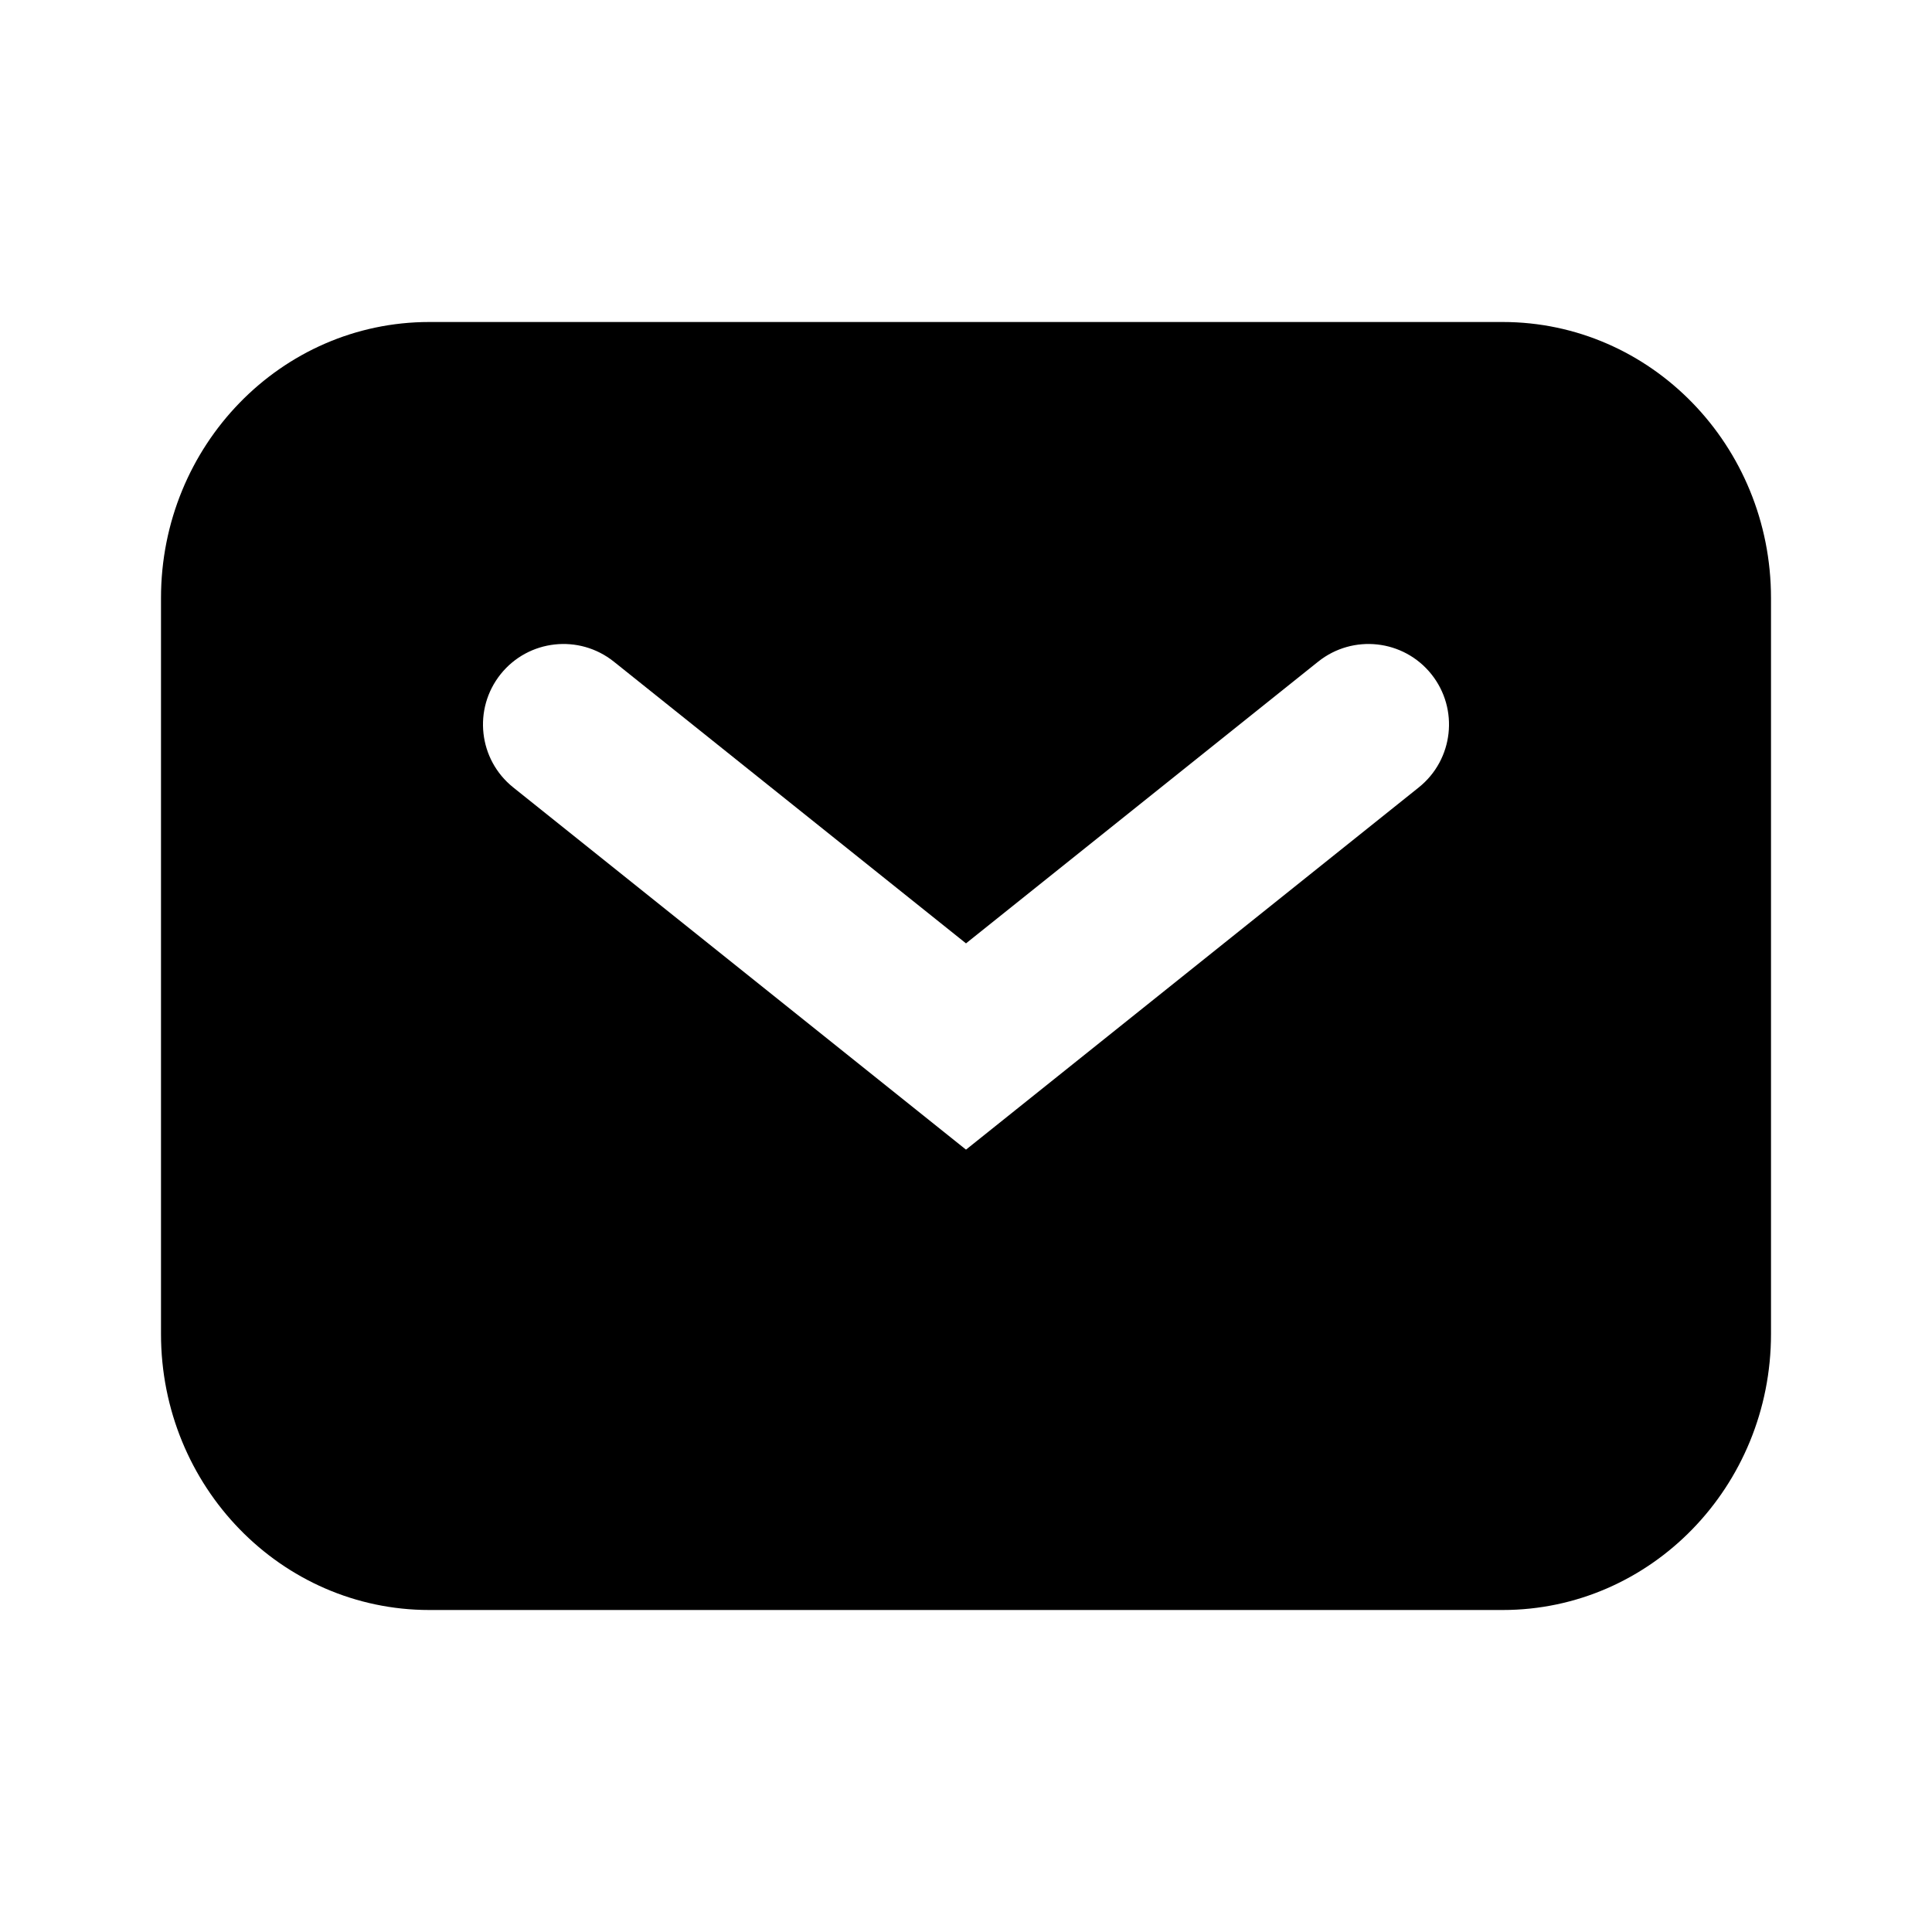
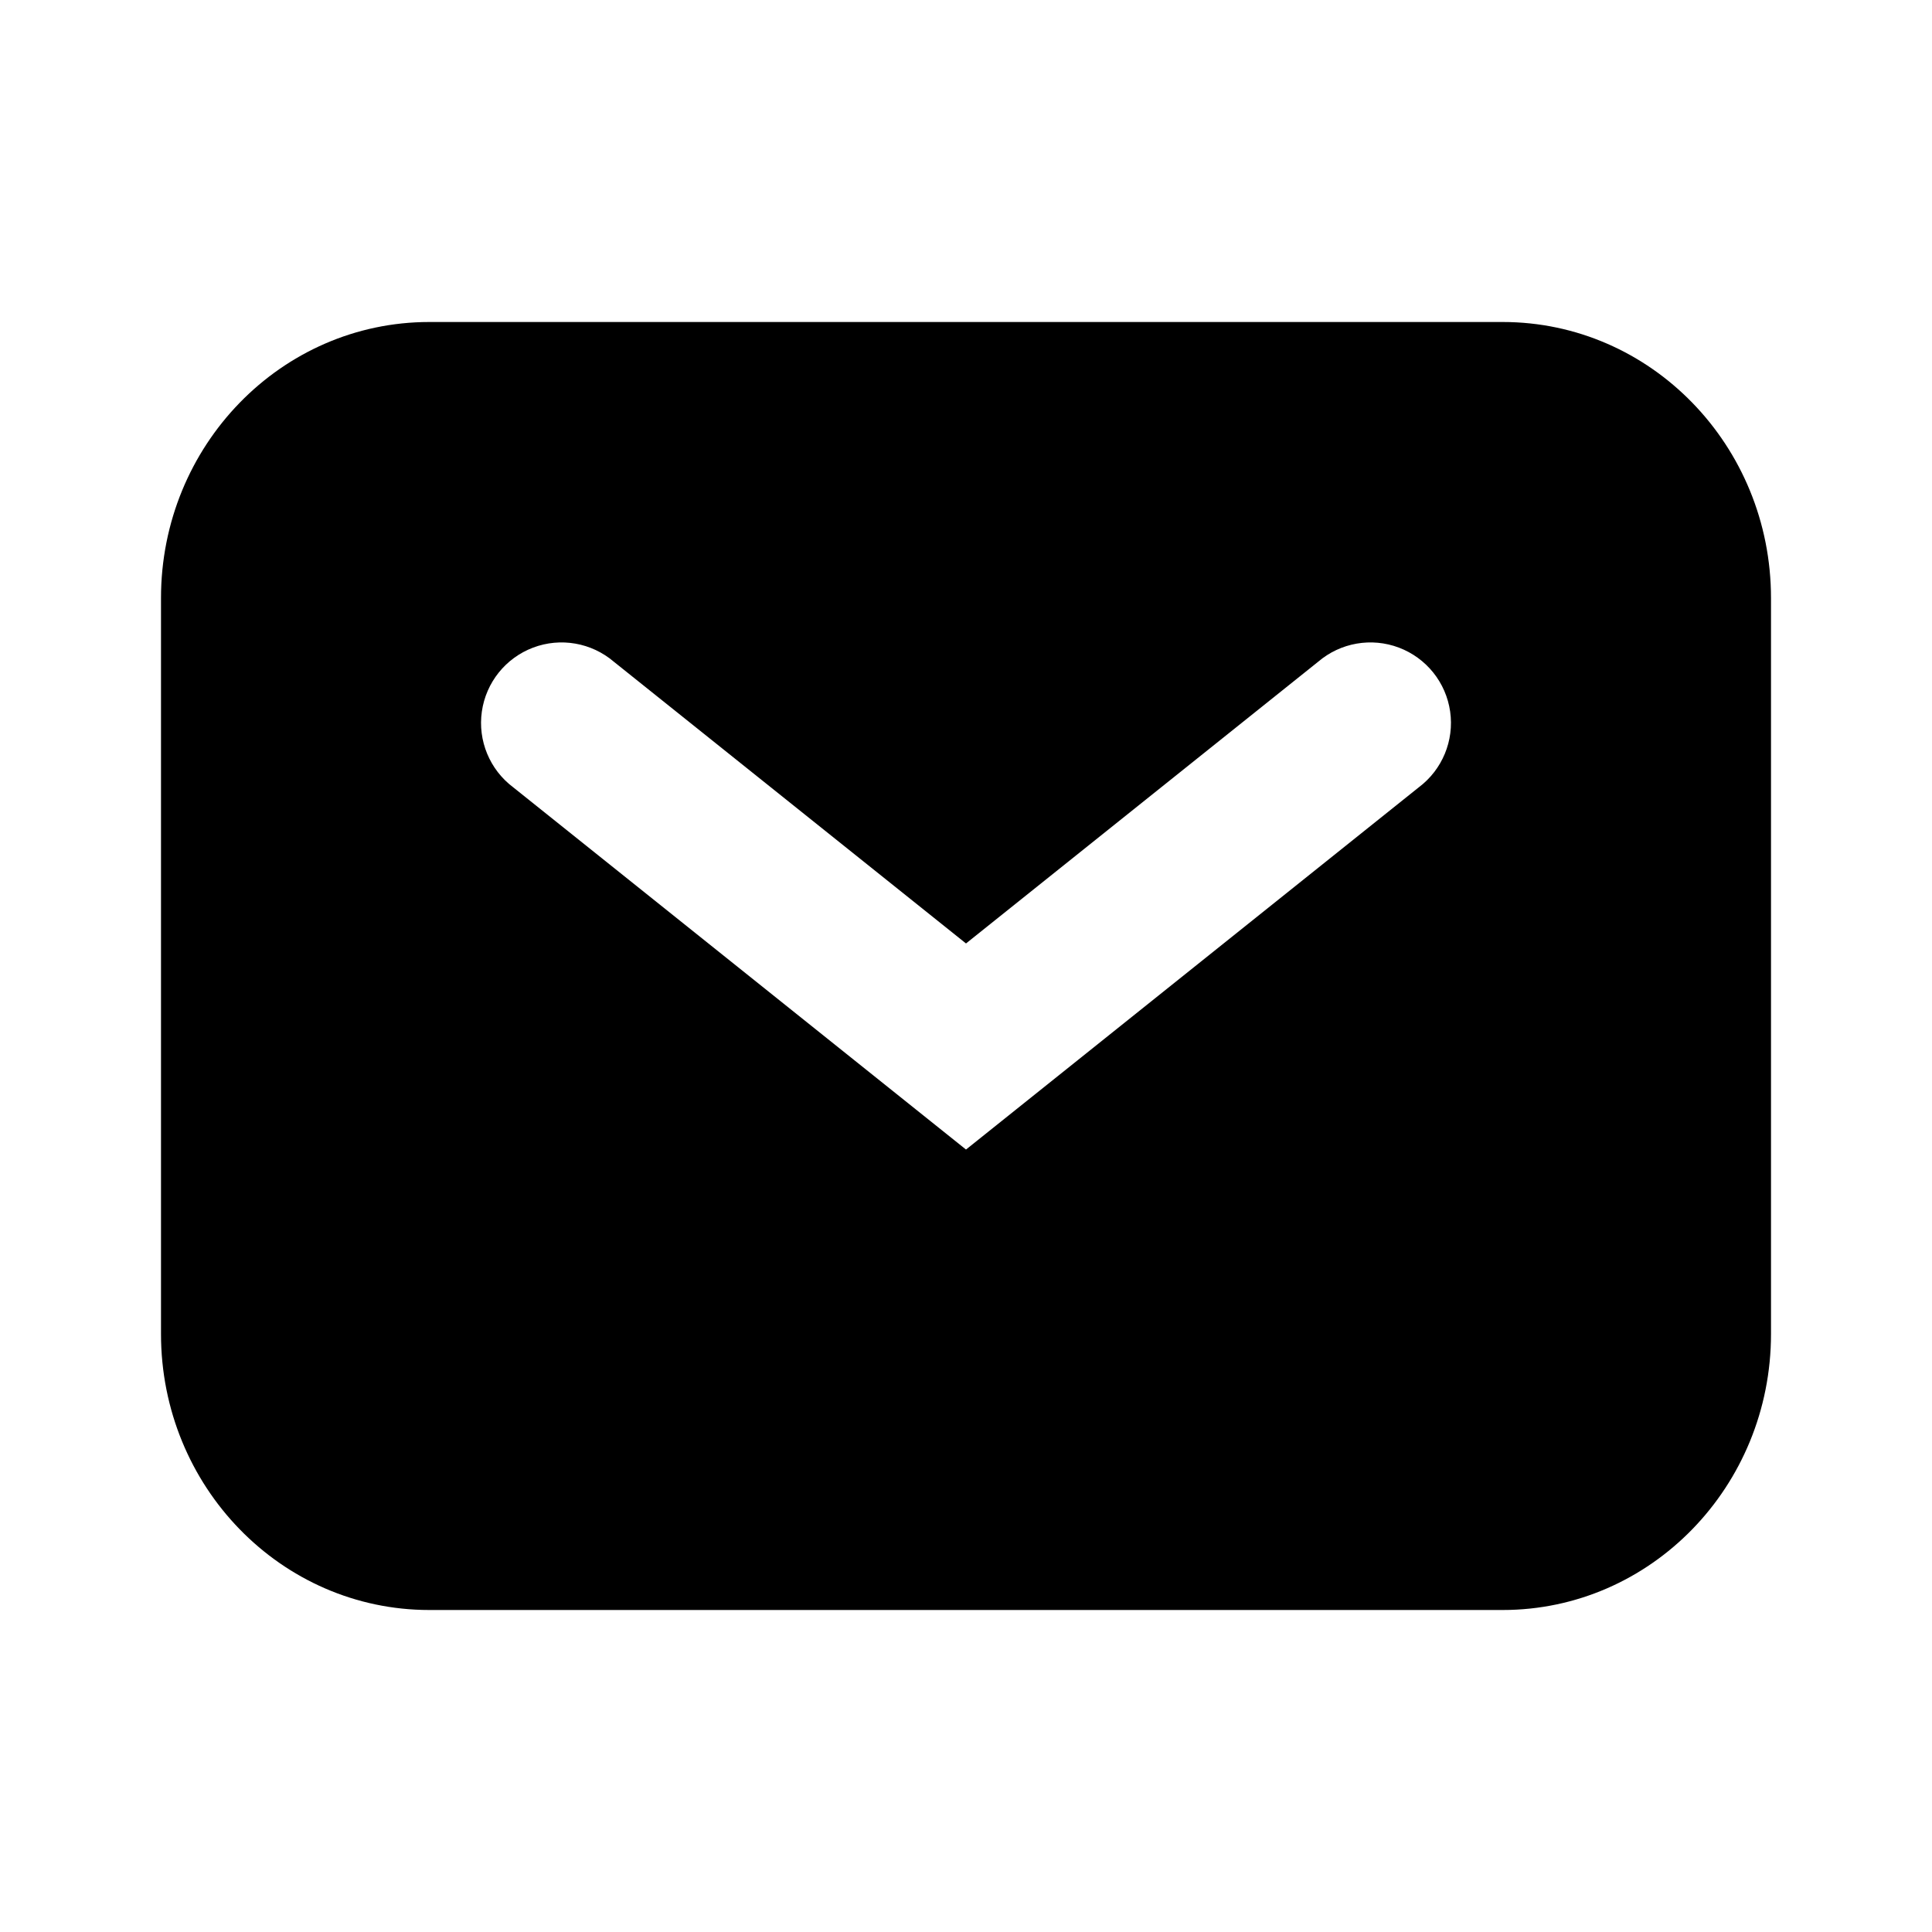
- <svg xmlns="http://www.w3.org/2000/svg" width="800px" height="800px" viewBox="0 0 24 24" fill="none">
-   <path fill-rule="evenodd" clip-rule="evenodd" d="M5.333 4C3.492 4 2 5.535 2 7.429V16.571C2 18.465 3.492 20 5.333 20H18.667C20.508 20 22 18.465 22 16.571V7.429C22 5.535 20.508 4 18.667 4H5.333ZM7.625 8.219C7.193 7.874 6.564 7.944 6.219 8.375C5.874 8.807 5.944 9.436 6.375 9.781L11.375 13.781L12 14.281L12.625 13.781L17.625 9.781C18.056 9.436 18.126 8.807 17.781 8.375C17.436 7.944 16.807 7.874 16.375 8.219L12 11.719L7.625 8.219Z" fill="#000000" />
+ <svg xmlns="http://www.w3.org/2000/svg" width="800" height="800" fill="none" viewBox="0 0 24 24">
+   <path fill="#000" fill-rule="evenodd" d="M5.333 4C3.493 4 2 5.535 2 7.429v9.142C2 18.465 3.492 20 5.333 20h13.334C20.507 20 22 18.465 22 16.571V7.43C22 5.535 20.508 4 18.667 4zm2.292 4.22a1 1 0 1 0-1.25 1.56l5 4 .625.5.625-.5 5-4a1 1 0 1 0-1.25-1.56L12 11.72z" clip-rule="evenodd" />
</svg>
